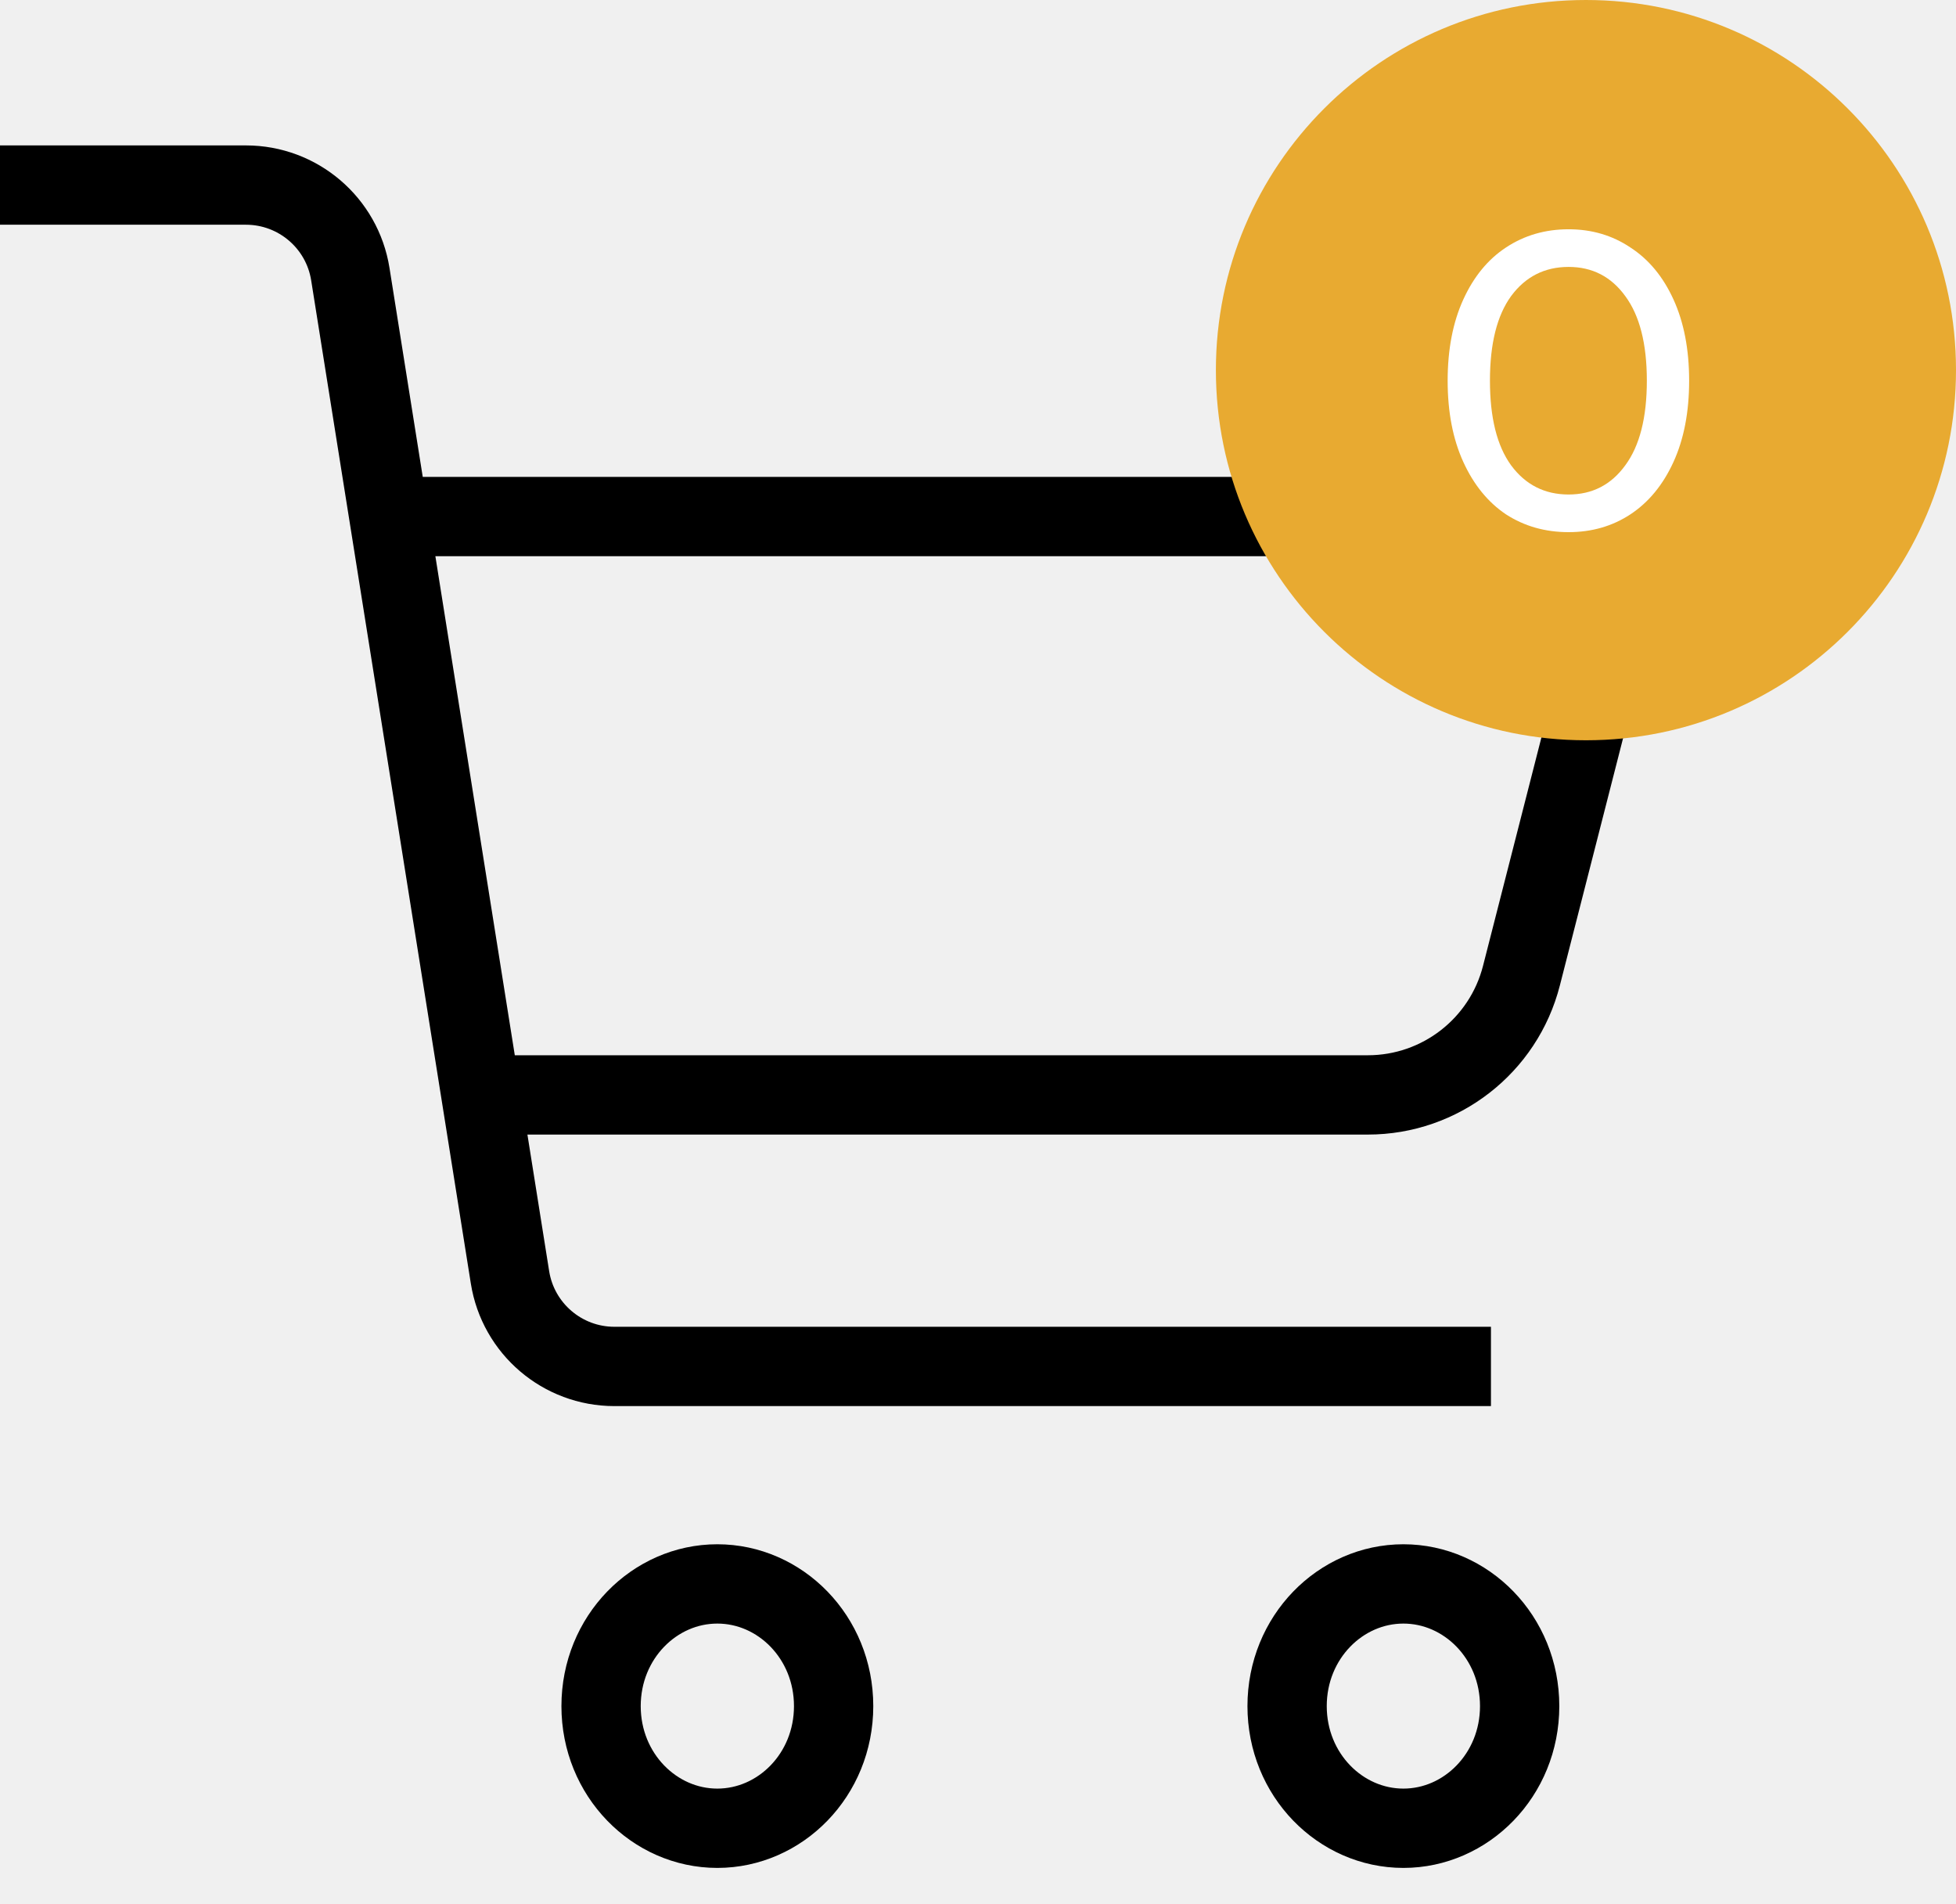
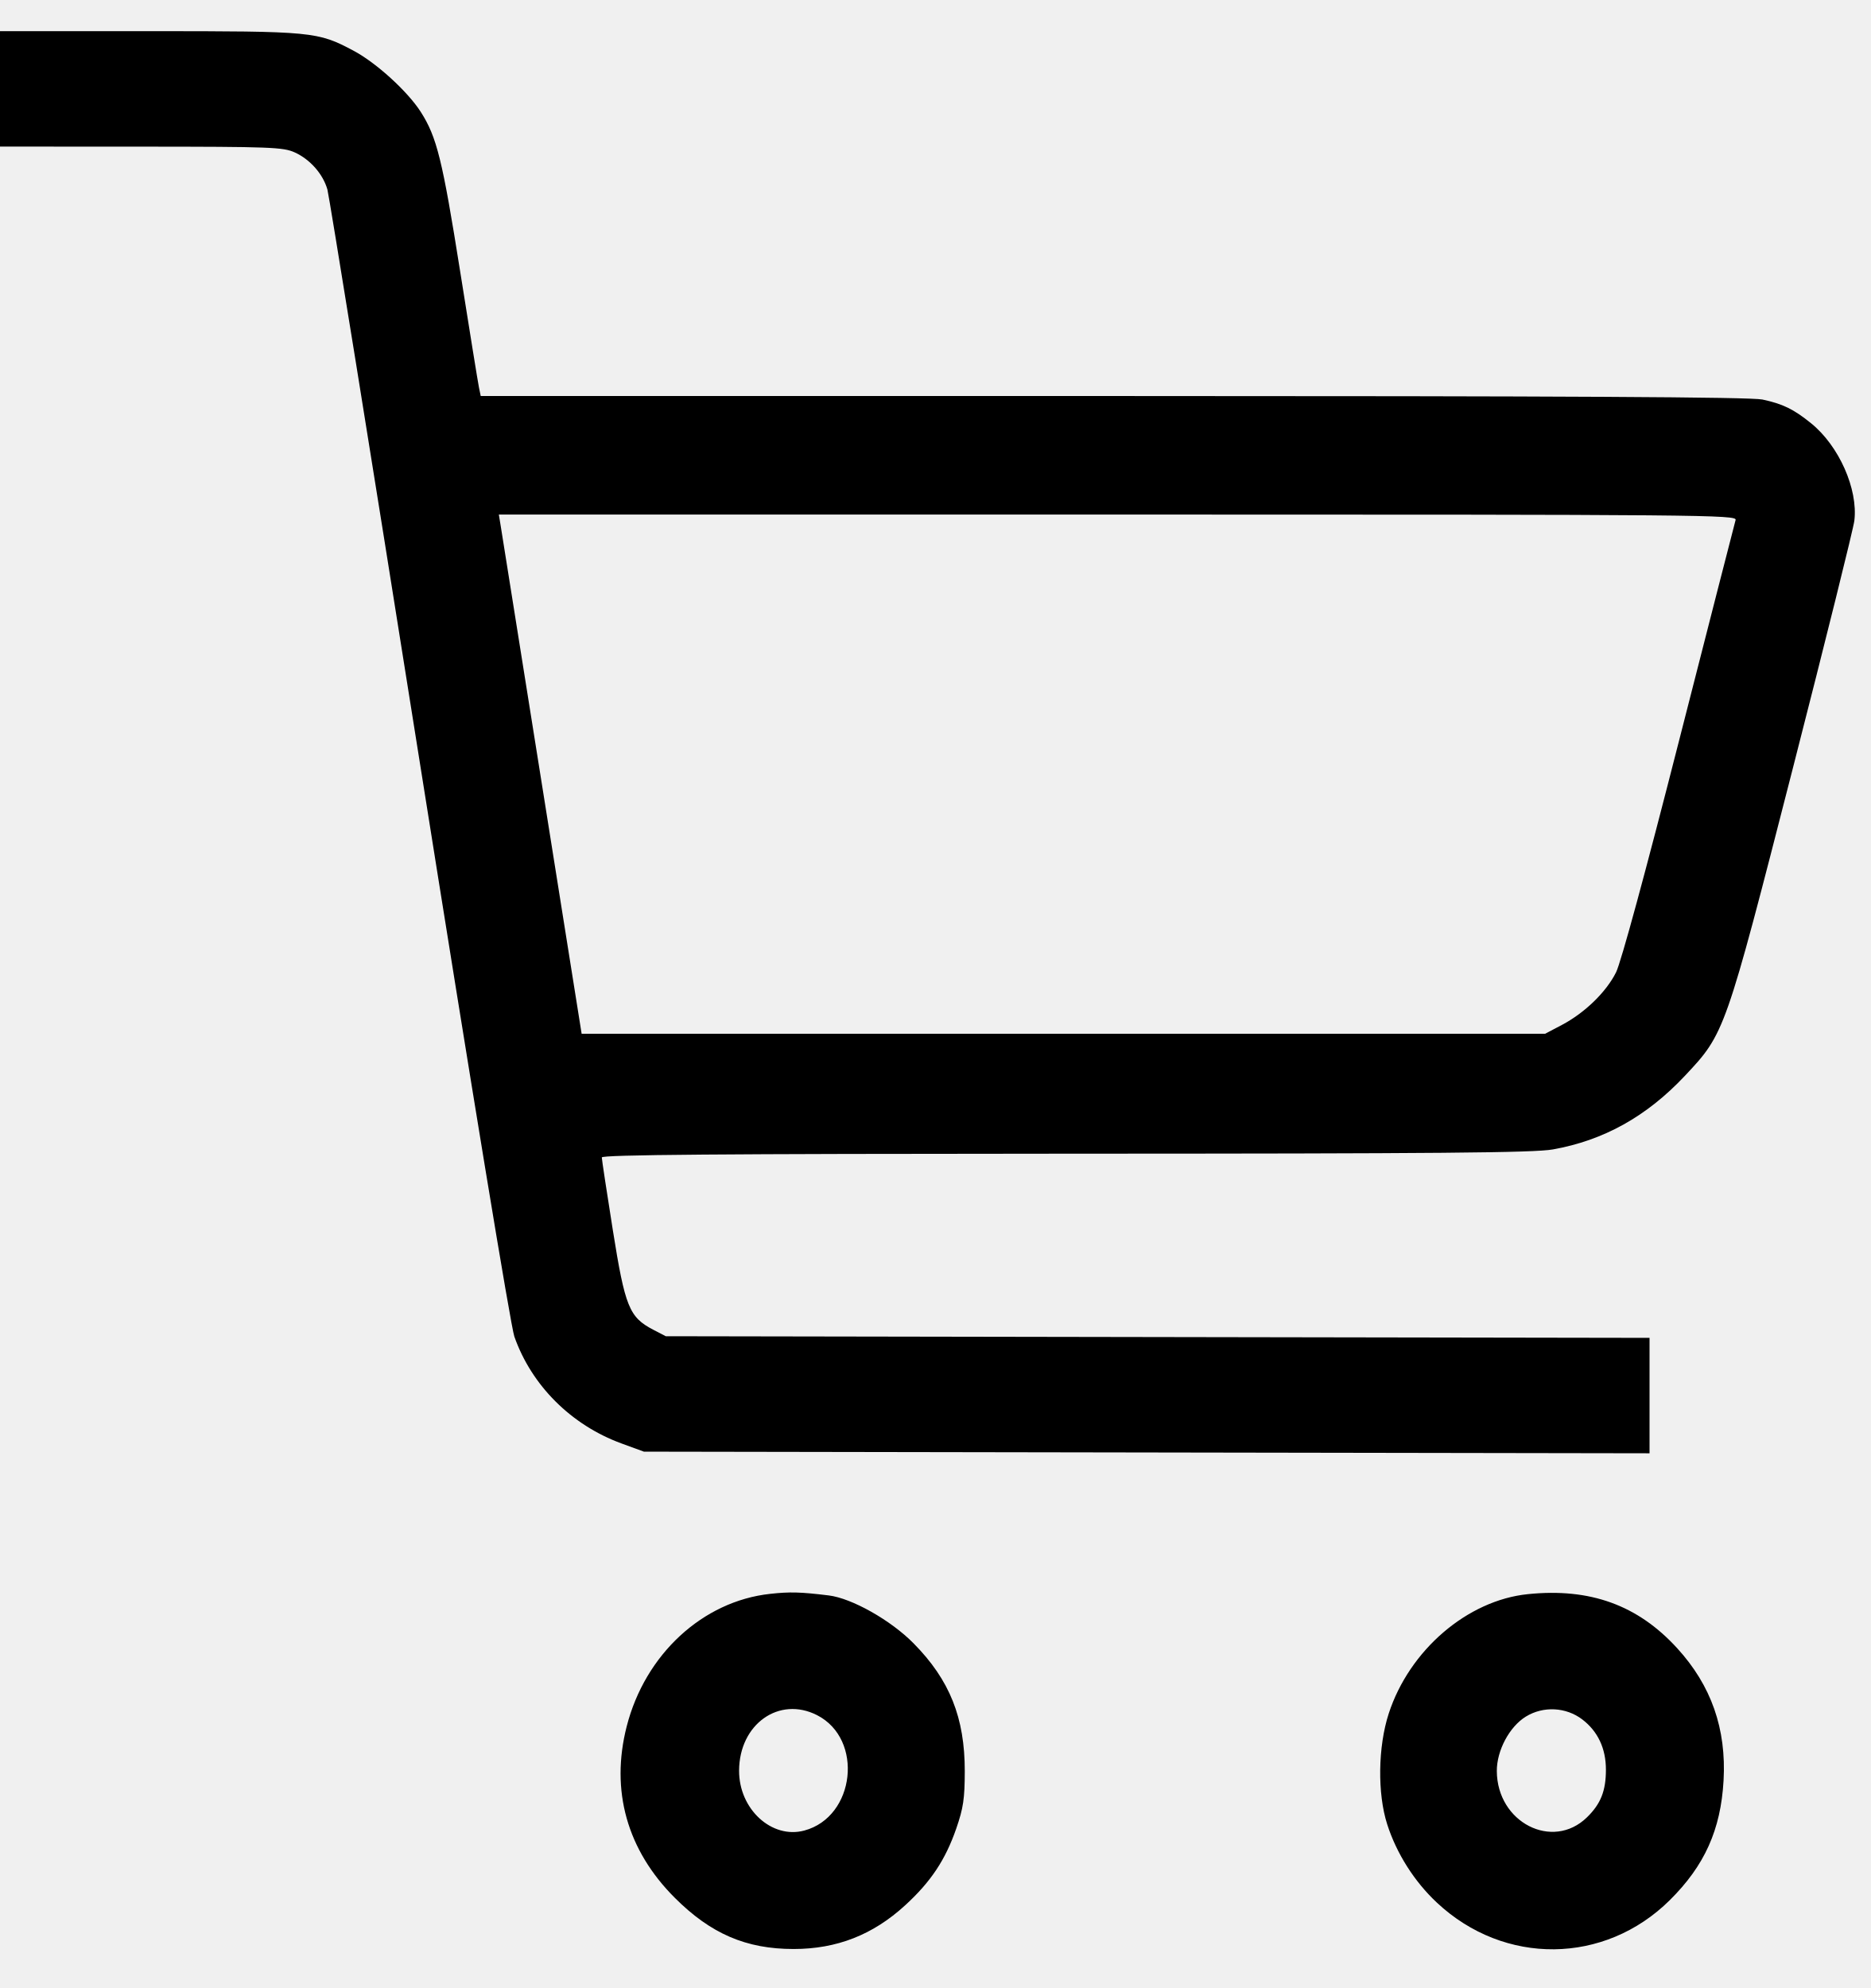
- <svg xmlns="http://www.w3.org/2000/svg" width="37" height="36" viewBox="0 0 37 36" fill="none">
-   <path d="M7.13 9.769H29.712C30.365 9.769 30.843 10.384 30.681 11.017L28.78 18.451C28.441 19.779 27.244 20.707 25.874 20.707H9.025M0 3.5H4.652C5.635 3.5 6.473 4.214 6.627 5.185L9.647 24.156C9.801 25.127 10.639 25.842 11.622 25.842H28.203" stroke="black" stroke-width="1.5" />
-   <path d="M15.769 32.266C15.769 33.568 14.758 34.576 13.569 34.576C12.381 34.576 11.37 33.568 11.37 32.266C11.37 30.963 12.381 29.955 13.569 29.955C14.758 29.955 15.769 30.963 15.769 32.266Z" stroke="black" stroke-width="1.5" />
-   <path d="M28.746 32.266C28.746 33.568 27.735 34.576 26.547 34.576C25.358 34.576 24.347 33.568 24.347 32.266C24.347 30.963 25.358 29.955 26.547 29.955C27.735 29.955 28.746 30.963 28.746 32.266Z" stroke="black" stroke-width="1.5" />
-   <circle cx="30" cy="7" r="7" fill="#E8AA31" />
-   <path d="M29.672 10.064C29.229 10.064 28.835 9.952 28.488 9.728C28.147 9.499 27.877 9.168 27.68 8.736C27.483 8.304 27.384 7.792 27.384 7.2C27.384 6.608 27.483 6.096 27.68 5.664C27.877 5.232 28.147 4.904 28.488 4.68C28.835 4.451 29.229 4.336 29.672 4.336C30.109 4.336 30.499 4.451 30.84 4.68C31.187 4.904 31.459 5.232 31.656 5.664C31.853 6.096 31.952 6.608 31.952 7.2C31.952 7.792 31.853 8.304 31.656 8.736C31.459 9.168 31.187 9.499 30.84 9.728C30.499 9.952 30.109 10.064 29.672 10.064ZM29.672 9.352C30.12 9.352 30.477 9.168 30.744 8.8C31.016 8.432 31.152 7.899 31.152 7.2C31.152 6.501 31.016 5.968 30.744 5.6C30.477 5.232 30.12 5.048 29.672 5.048C29.219 5.048 28.856 5.232 28.584 5.6C28.317 5.968 28.184 6.501 28.184 7.2C28.184 7.899 28.317 8.432 28.584 8.8C28.856 9.168 29.219 9.352 29.672 9.352Z" fill="white" />
+ <svg xmlns="http://www.w3.org/2000/svg" width="32" height="34" viewBox="0 0 32 34" fill="none">
+   <path d="M0.000 1.520 L 0.000 2.507 2.413 2.508 C 4.639 2.509,4.843 2.517,5.042 2.607 C 5.304 2.726,5.525 2.977,5.600 3.242 C 5.630 3.351,6.339 7.742,7.174 13.001 C 8.066 18.616,8.736 22.684,8.797 22.858 C 9.091 23.695,9.770 24.372,10.628 24.686 L 11.013 24.827 19.613 24.841 L 28.213 24.855 28.213 23.868 L 28.213 22.881 19.800 22.867 L 11.387 22.853 11.173 22.742 C 10.761 22.527,10.691 22.353,10.481 21.035 C 10.378 20.387,10.293 19.829,10.293 19.795 C 10.293 19.749,12.266 19.733,18.227 19.731 C 24.623 19.730,26.238 19.716,26.561 19.658 C 27.430 19.503,28.164 19.094,28.815 18.402 C 29.503 17.671,29.504 17.667,30.669 13.120 C 31.229 10.935,31.700 9.038,31.716 8.905 C 31.781 8.365,31.453 7.625,30.977 7.240 C 30.679 6.998,30.491 6.907,30.144 6.833 C 29.941 6.790,26.833 6.773,19.042 6.773 L 8.222 6.773 8.192 6.627 C 8.175 6.546,8.031 5.652,7.870 4.640 C 7.567 2.730,7.471 2.343,7.196 1.913 C 6.970 1.561,6.435 1.074,6.048 0.868 C 5.430 0.540,5.360 0.533,2.549 0.533 L 0.000 0.533 0.000 1.520 M29.685 8.893 C 29.670 8.945,29.235 10.643,28.718 12.667 C 28.141 14.930,27.726 16.455,27.641 16.628 C 27.473 16.966,27.106 17.322,26.714 17.529 L 26.427 17.680 18.187 17.680 L 9.948 17.680 9.277 13.467 C 8.908 11.149,8.589 9.151,8.569 9.027 L 8.532 8.800 19.123 8.800 C 29.185 8.800,29.712 8.805,29.685 8.893 M13.173 27.259 C 12.019 27.384,11.034 28.293,10.719 29.525 C 10.438 30.622,10.724 31.641,11.542 32.458 C 12.157 33.073,12.762 33.333,13.573 33.333 C 14.312 33.333,14.930 33.091,15.481 32.586 C 15.920 32.184,16.169 31.810,16.355 31.274 C 16.477 30.921,16.500 30.763,16.501 30.293 C 16.502 29.378,16.244 28.732,15.625 28.105 C 15.236 27.710,14.569 27.334,14.174 27.286 C 13.693 27.227,13.508 27.222,13.173 27.259 M26.133 27.264 C 25.098 27.369,24.105 28.221,23.752 29.307 C 23.568 29.872,23.557 30.675,23.726 31.200 C 23.886 31.700,24.191 32.180,24.576 32.540 C 25.729 33.620,27.444 33.602,28.559 32.498 C 29.155 31.908,29.431 31.294,29.479 30.453 C 29.529 29.568,29.269 28.827,28.686 28.189 C 28.012 27.451,27.196 27.155,26.133 27.264 M13.975 29.334 C 14.776 29.743,14.629 31.073,13.757 31.307 C 13.200 31.457,12.638 30.941,12.641 30.282 C 12.644 29.487,13.326 29.003,13.975 29.334 M27.063 29.407 C 27.329 29.610,27.467 29.903,27.467 30.266 C 27.467 30.629,27.378 30.852,27.143 31.081 C 26.554 31.655,25.605 31.169,25.601 30.290 C 25.599 29.939,25.817 29.530,26.098 29.358 C 26.396 29.175,26.785 29.195,27.063 29.407 " stroke="none" fill-rule="evenodd" fill="black" />
</svg>
